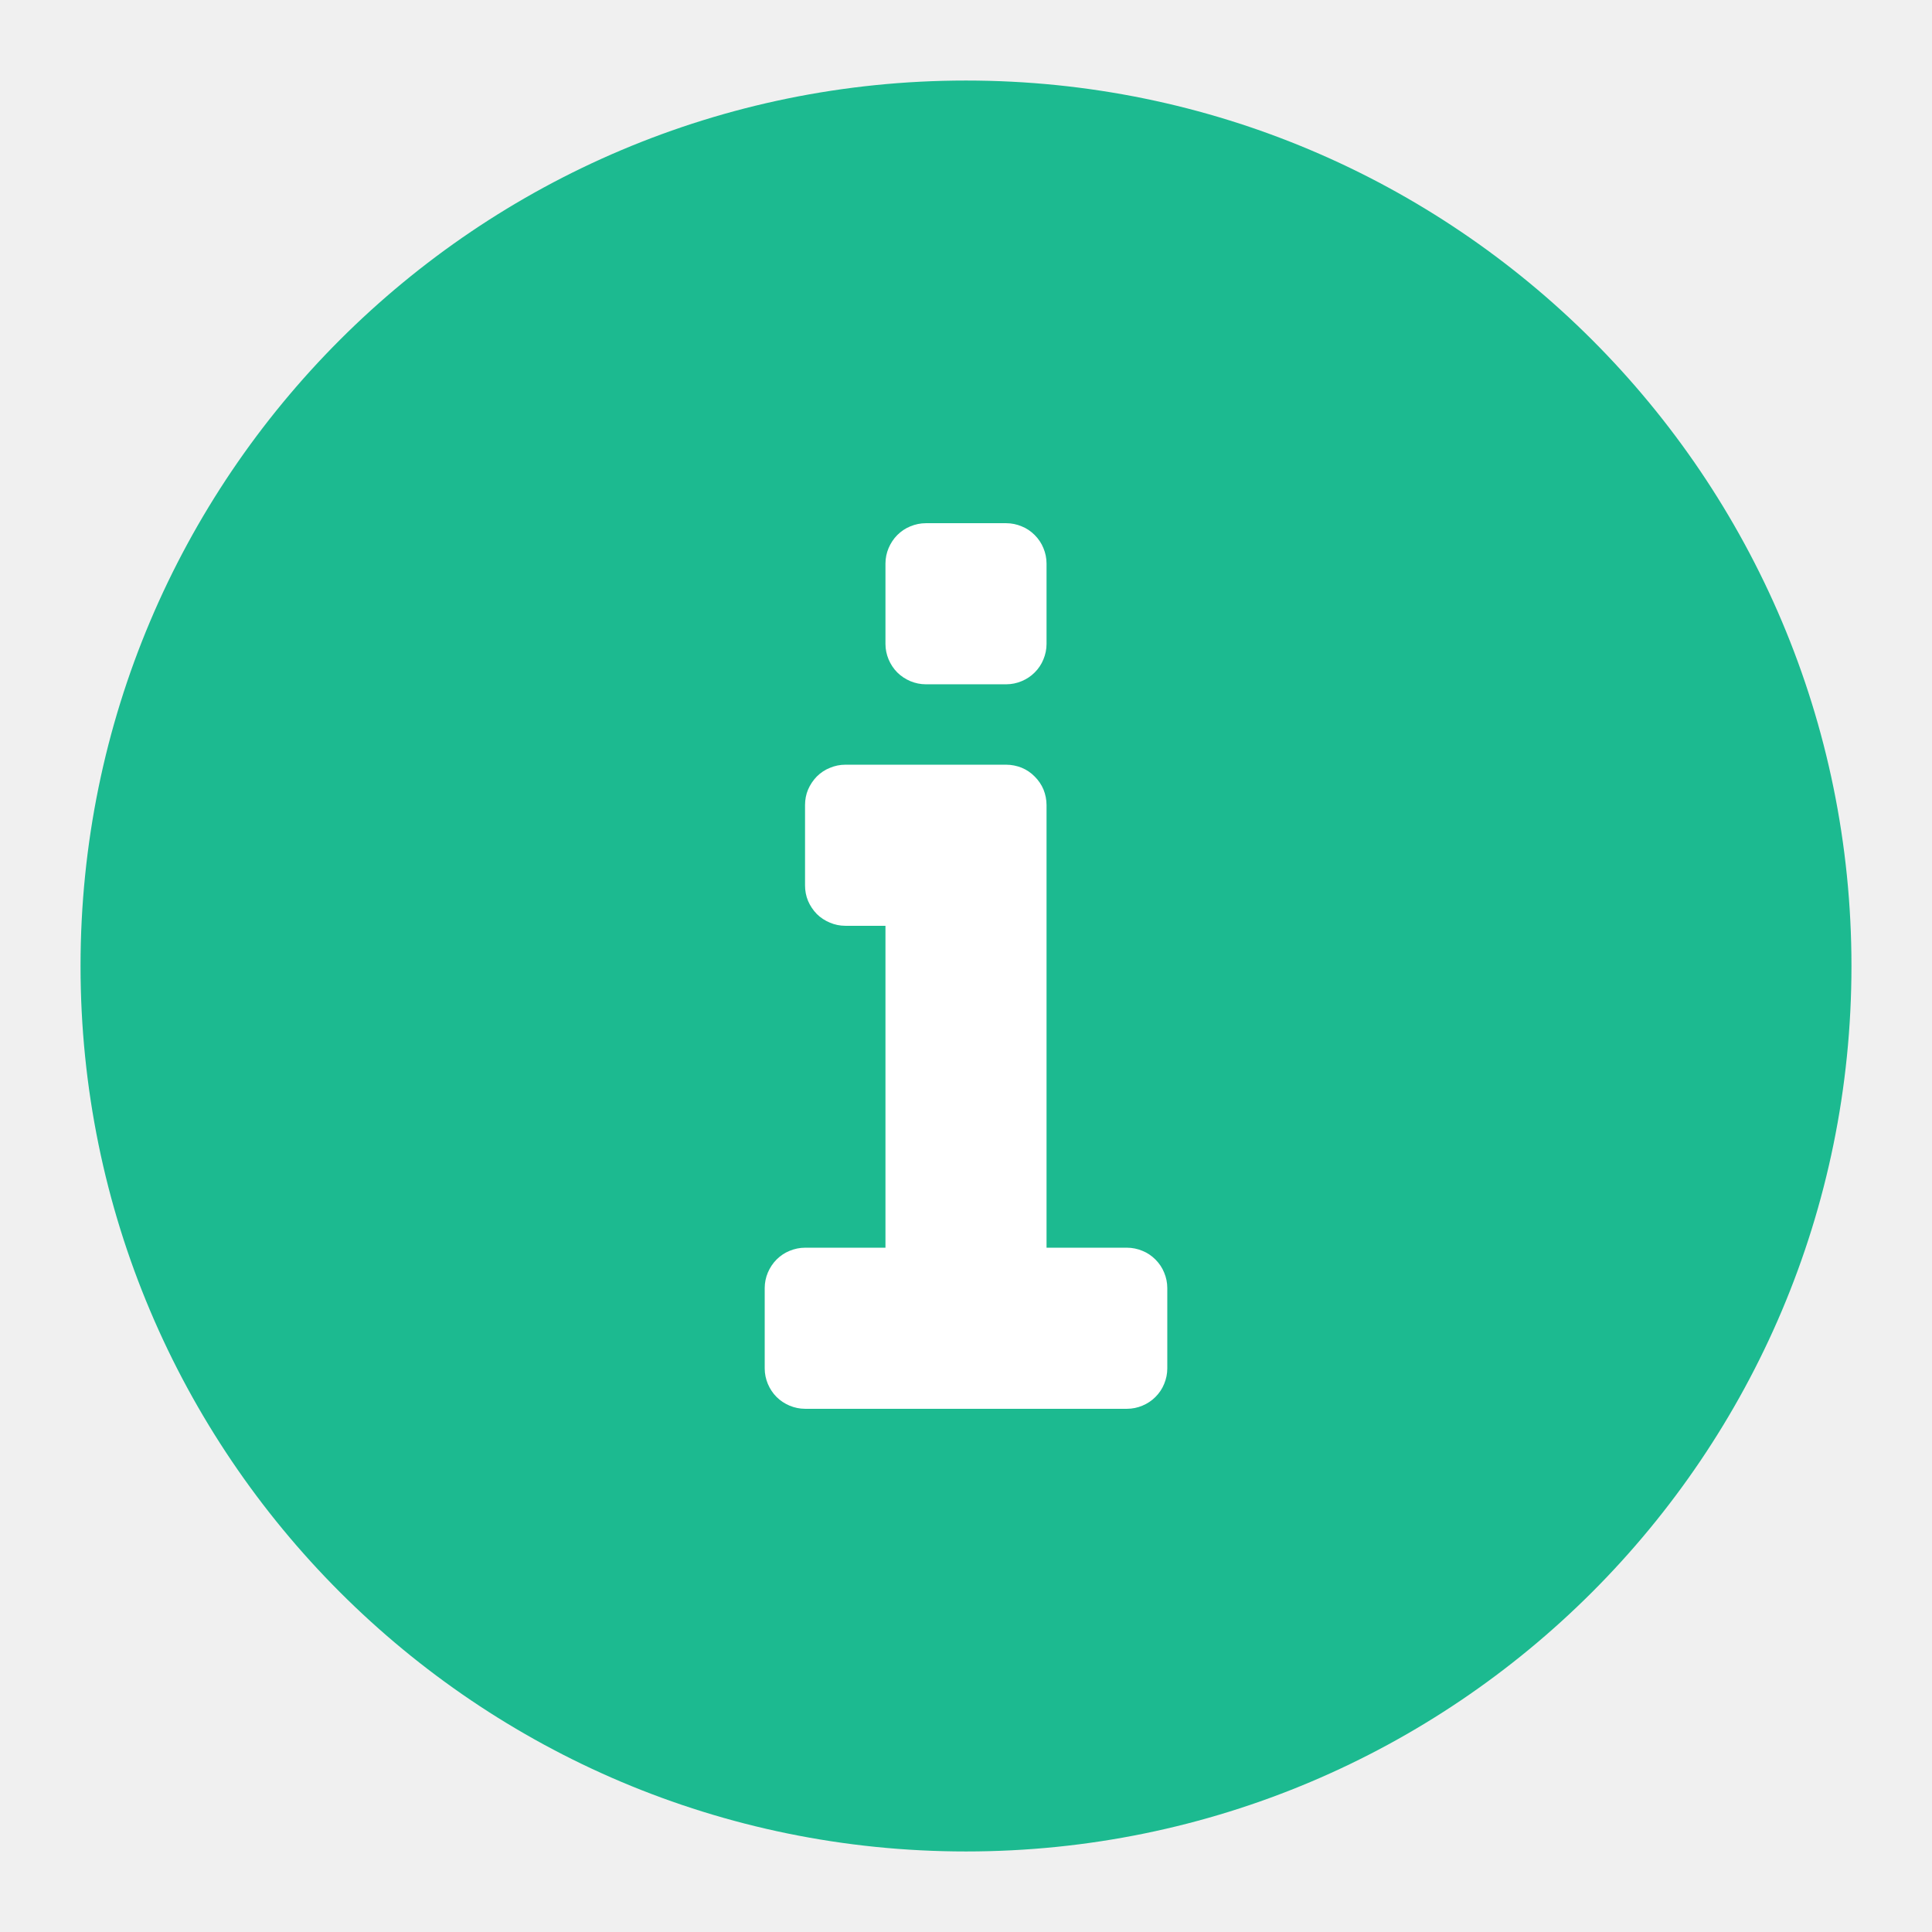
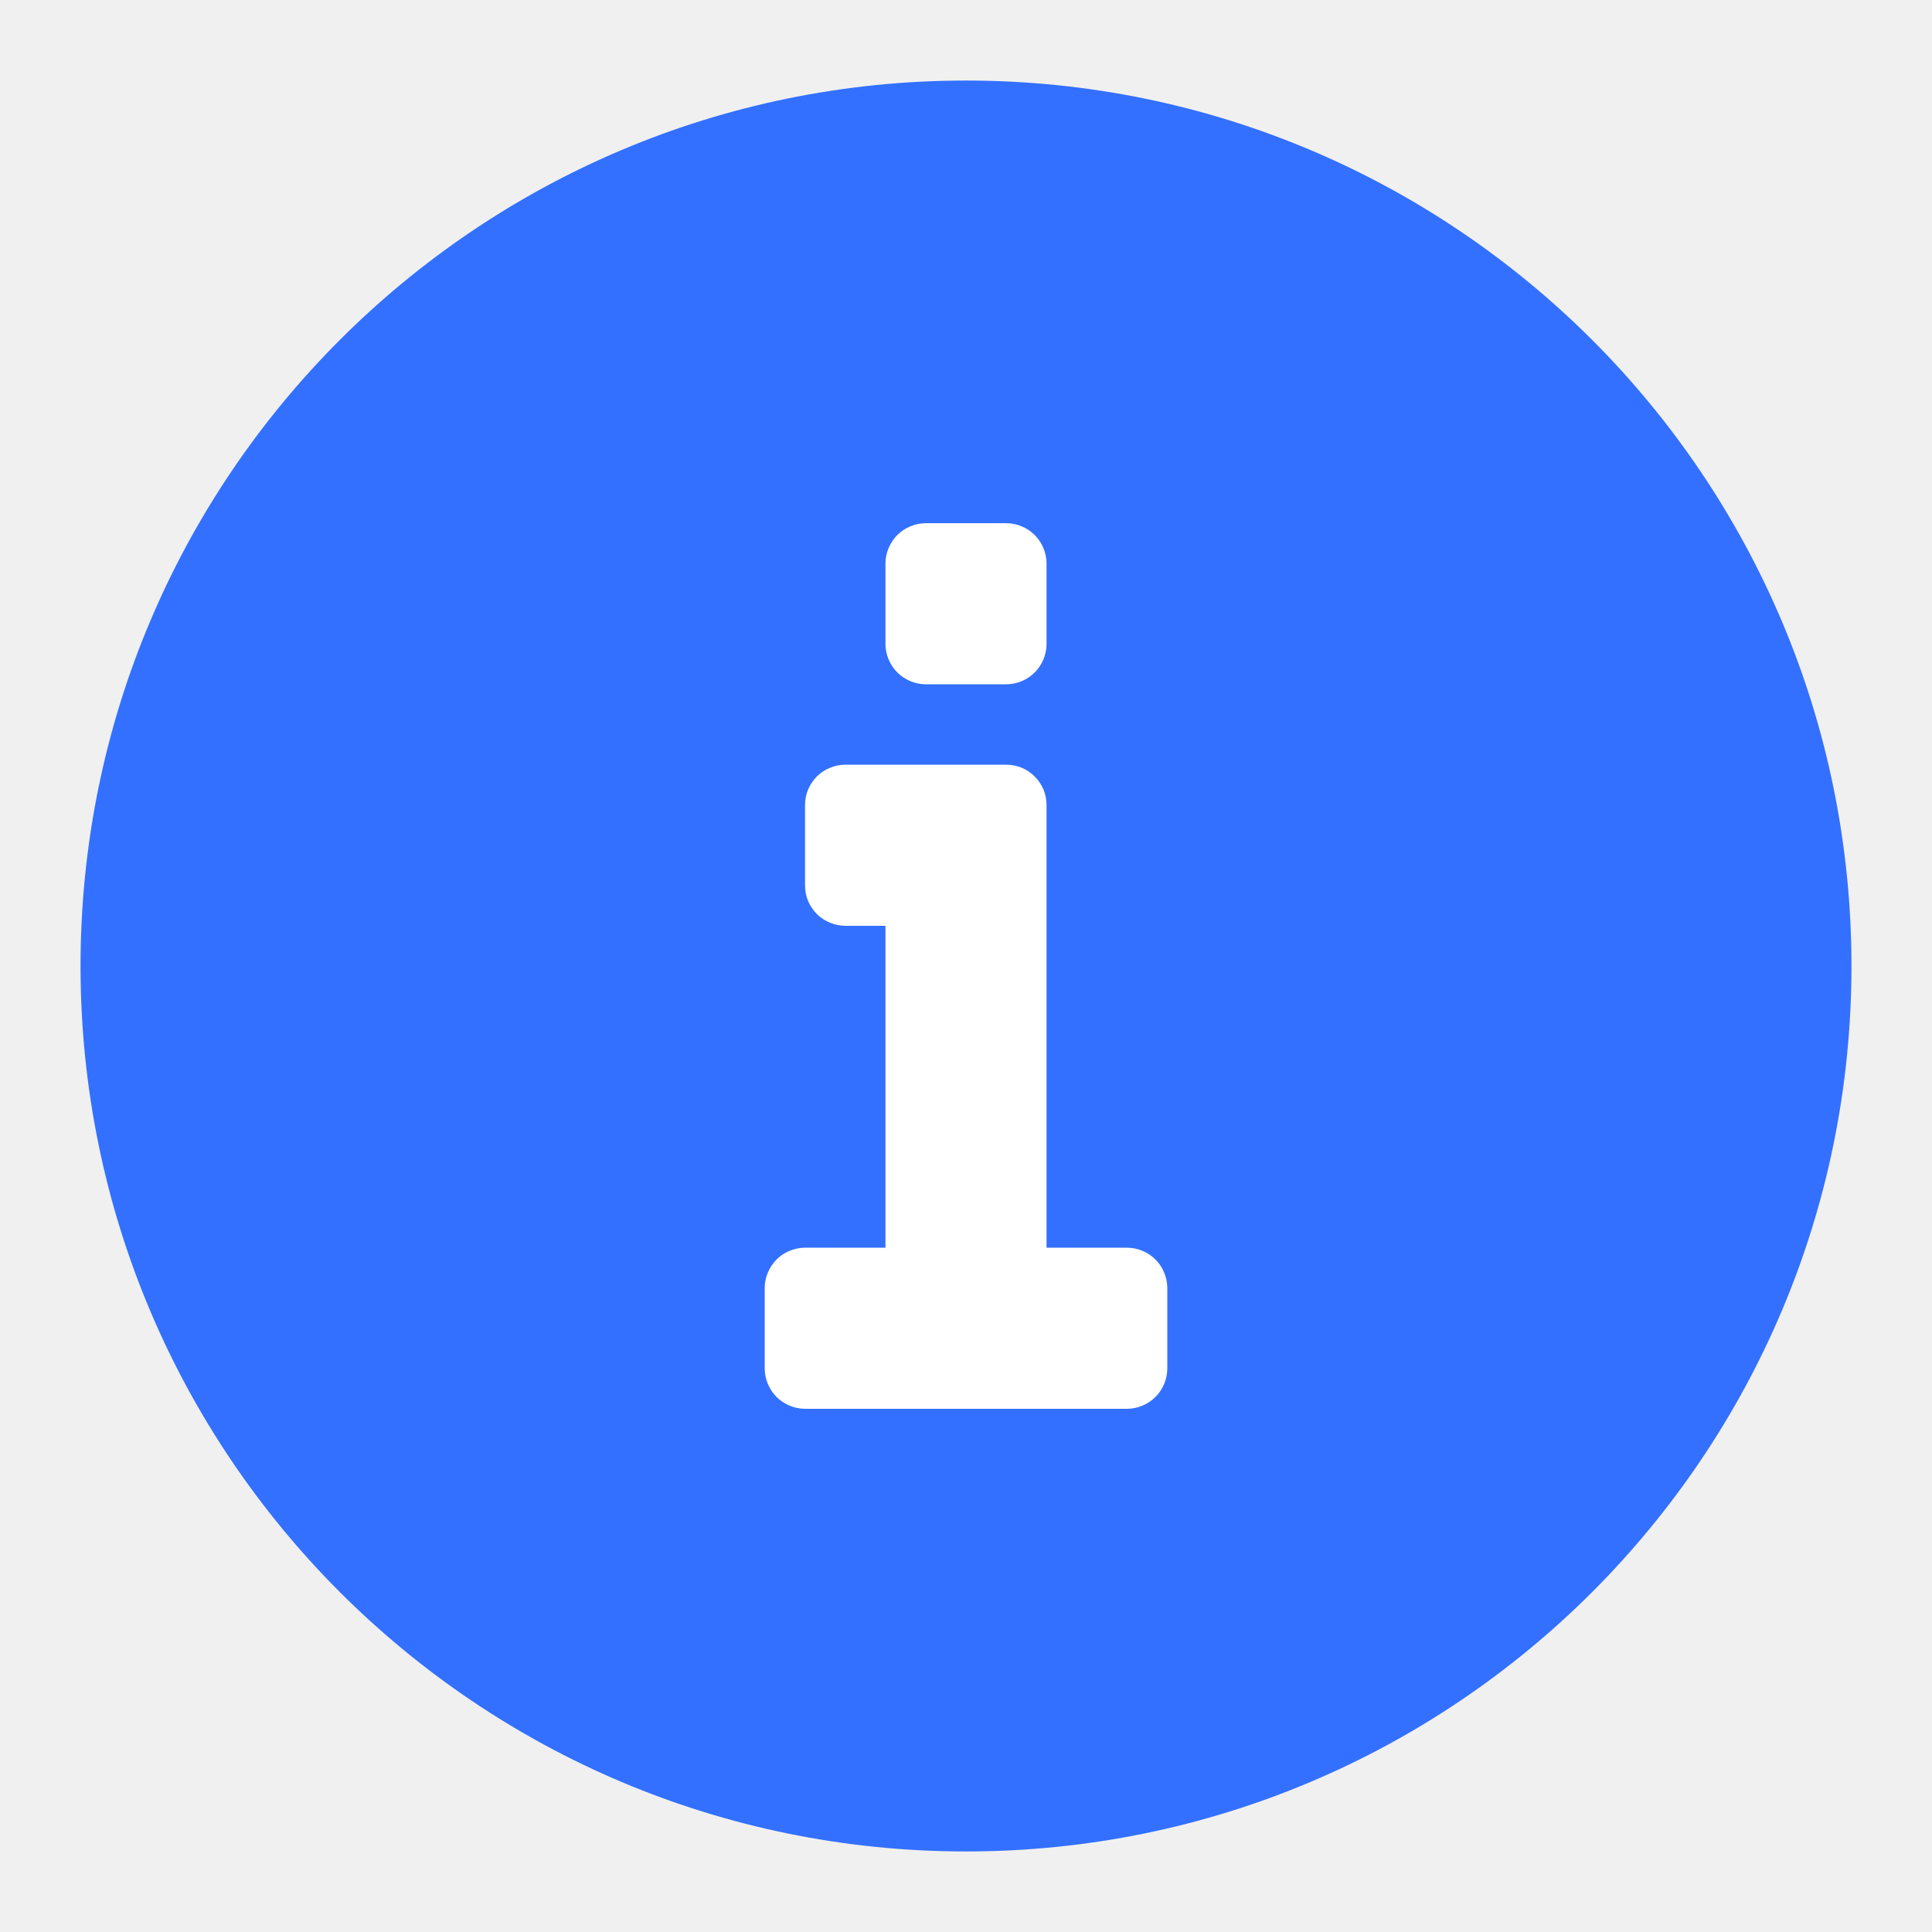
<svg xmlns="http://www.w3.org/2000/svg" width="16" height="16" viewBox="0 0 16 16" fill="none">
  <g clip-path="url(#clip0_1515_53088)">
-     <path d="M8 15.333C12.05 15.333 15.333 12.05 15.333 8C15.333 3.95 12.05 0.667 8 0.667C3.95 0.667 0.667 3.95 0.667 8C0.667 12.05 3.95 15.333 8 15.333Z" fill="#1CBA90" />
+     <path d="M8 15.333C12.05 15.333 15.333 12.05 15.333 8C15.333 3.95 12.05 0.667 8 0.667C3.95 0.667 0.667 3.95 0.667 8C0.667 12.05 3.95 15.333 8 15.333Z" fill="#3370FF" />
    <path d="M7.539 5.641C7.58 5.658 7.623 5.667 7.667 5.667H8.334C8.377 5.667 8.421 5.658 8.461 5.641C8.502 5.624 8.538 5.6 8.569 5.569C8.6 5.538 8.625 5.501 8.641 5.461C8.658 5.42 8.667 5.377 8.667 5.333V4.667C8.667 4.623 8.658 4.579 8.641 4.539C8.625 4.499 8.6 4.462 8.569 4.431C8.538 4.4 8.502 4.375 8.461 4.359C8.421 4.342 8.377 4.333 8.334 4.333H7.667C7.623 4.333 7.58 4.342 7.539 4.359C7.499 4.375 7.462 4.4 7.431 4.431C7.4 4.462 7.376 4.499 7.359 4.539C7.342 4.579 7.333 4.623 7.333 4.667V5.333C7.333 5.377 7.342 5.42 7.359 5.461C7.376 5.501 7.4 5.538 7.431 5.569C7.462 5.6 7.499 5.624 7.539 5.641Z" fill="white" />
    <path d="M7.333 7.667V10.333H6.667C6.623 10.333 6.58 10.342 6.539 10.359C6.499 10.375 6.462 10.4 6.431 10.431C6.4 10.462 6.376 10.499 6.359 10.539C6.342 10.579 6.333 10.623 6.333 10.667V11.333C6.333 11.377 6.342 11.42 6.359 11.461C6.376 11.501 6.4 11.538 6.431 11.569C6.462 11.6 6.499 11.624 6.539 11.641C6.58 11.658 6.623 11.667 6.667 11.667H9.334C9.377 11.667 9.421 11.658 9.461 11.641C9.502 11.624 9.538 11.6 9.569 11.569C9.6 11.538 9.625 11.501 9.641 11.461C9.658 11.42 9.667 11.377 9.667 11.333V10.667C9.667 10.623 9.658 10.579 9.641 10.539C9.625 10.499 9.6 10.462 9.569 10.431C9.538 10.4 9.502 10.375 9.461 10.359C9.421 10.342 9.377 10.333 9.334 10.333H8.667V6.667C8.667 6.623 8.658 6.579 8.642 6.539C8.625 6.498 8.6 6.462 8.569 6.431C8.539 6.4 8.502 6.375 8.461 6.358C8.421 6.342 8.377 6.333 8.334 6.333H7C6.956 6.333 6.913 6.342 6.873 6.359C6.832 6.375 6.795 6.4 6.764 6.431C6.734 6.462 6.709 6.499 6.692 6.539C6.675 6.579 6.667 6.623 6.667 6.667V7.333C6.667 7.377 6.675 7.42 6.692 7.461C6.709 7.501 6.734 7.538 6.764 7.569C6.795 7.6 6.832 7.624 6.873 7.641C6.913 7.658 6.956 7.667 7 7.667H7.333Z" fill="white" />
  </g>
  <defs>
    <clipPath id="clip0_1515_53088">
      <rect width="16" height="16" fill="white" />
    </clipPath>
  </defs>
</svg>
